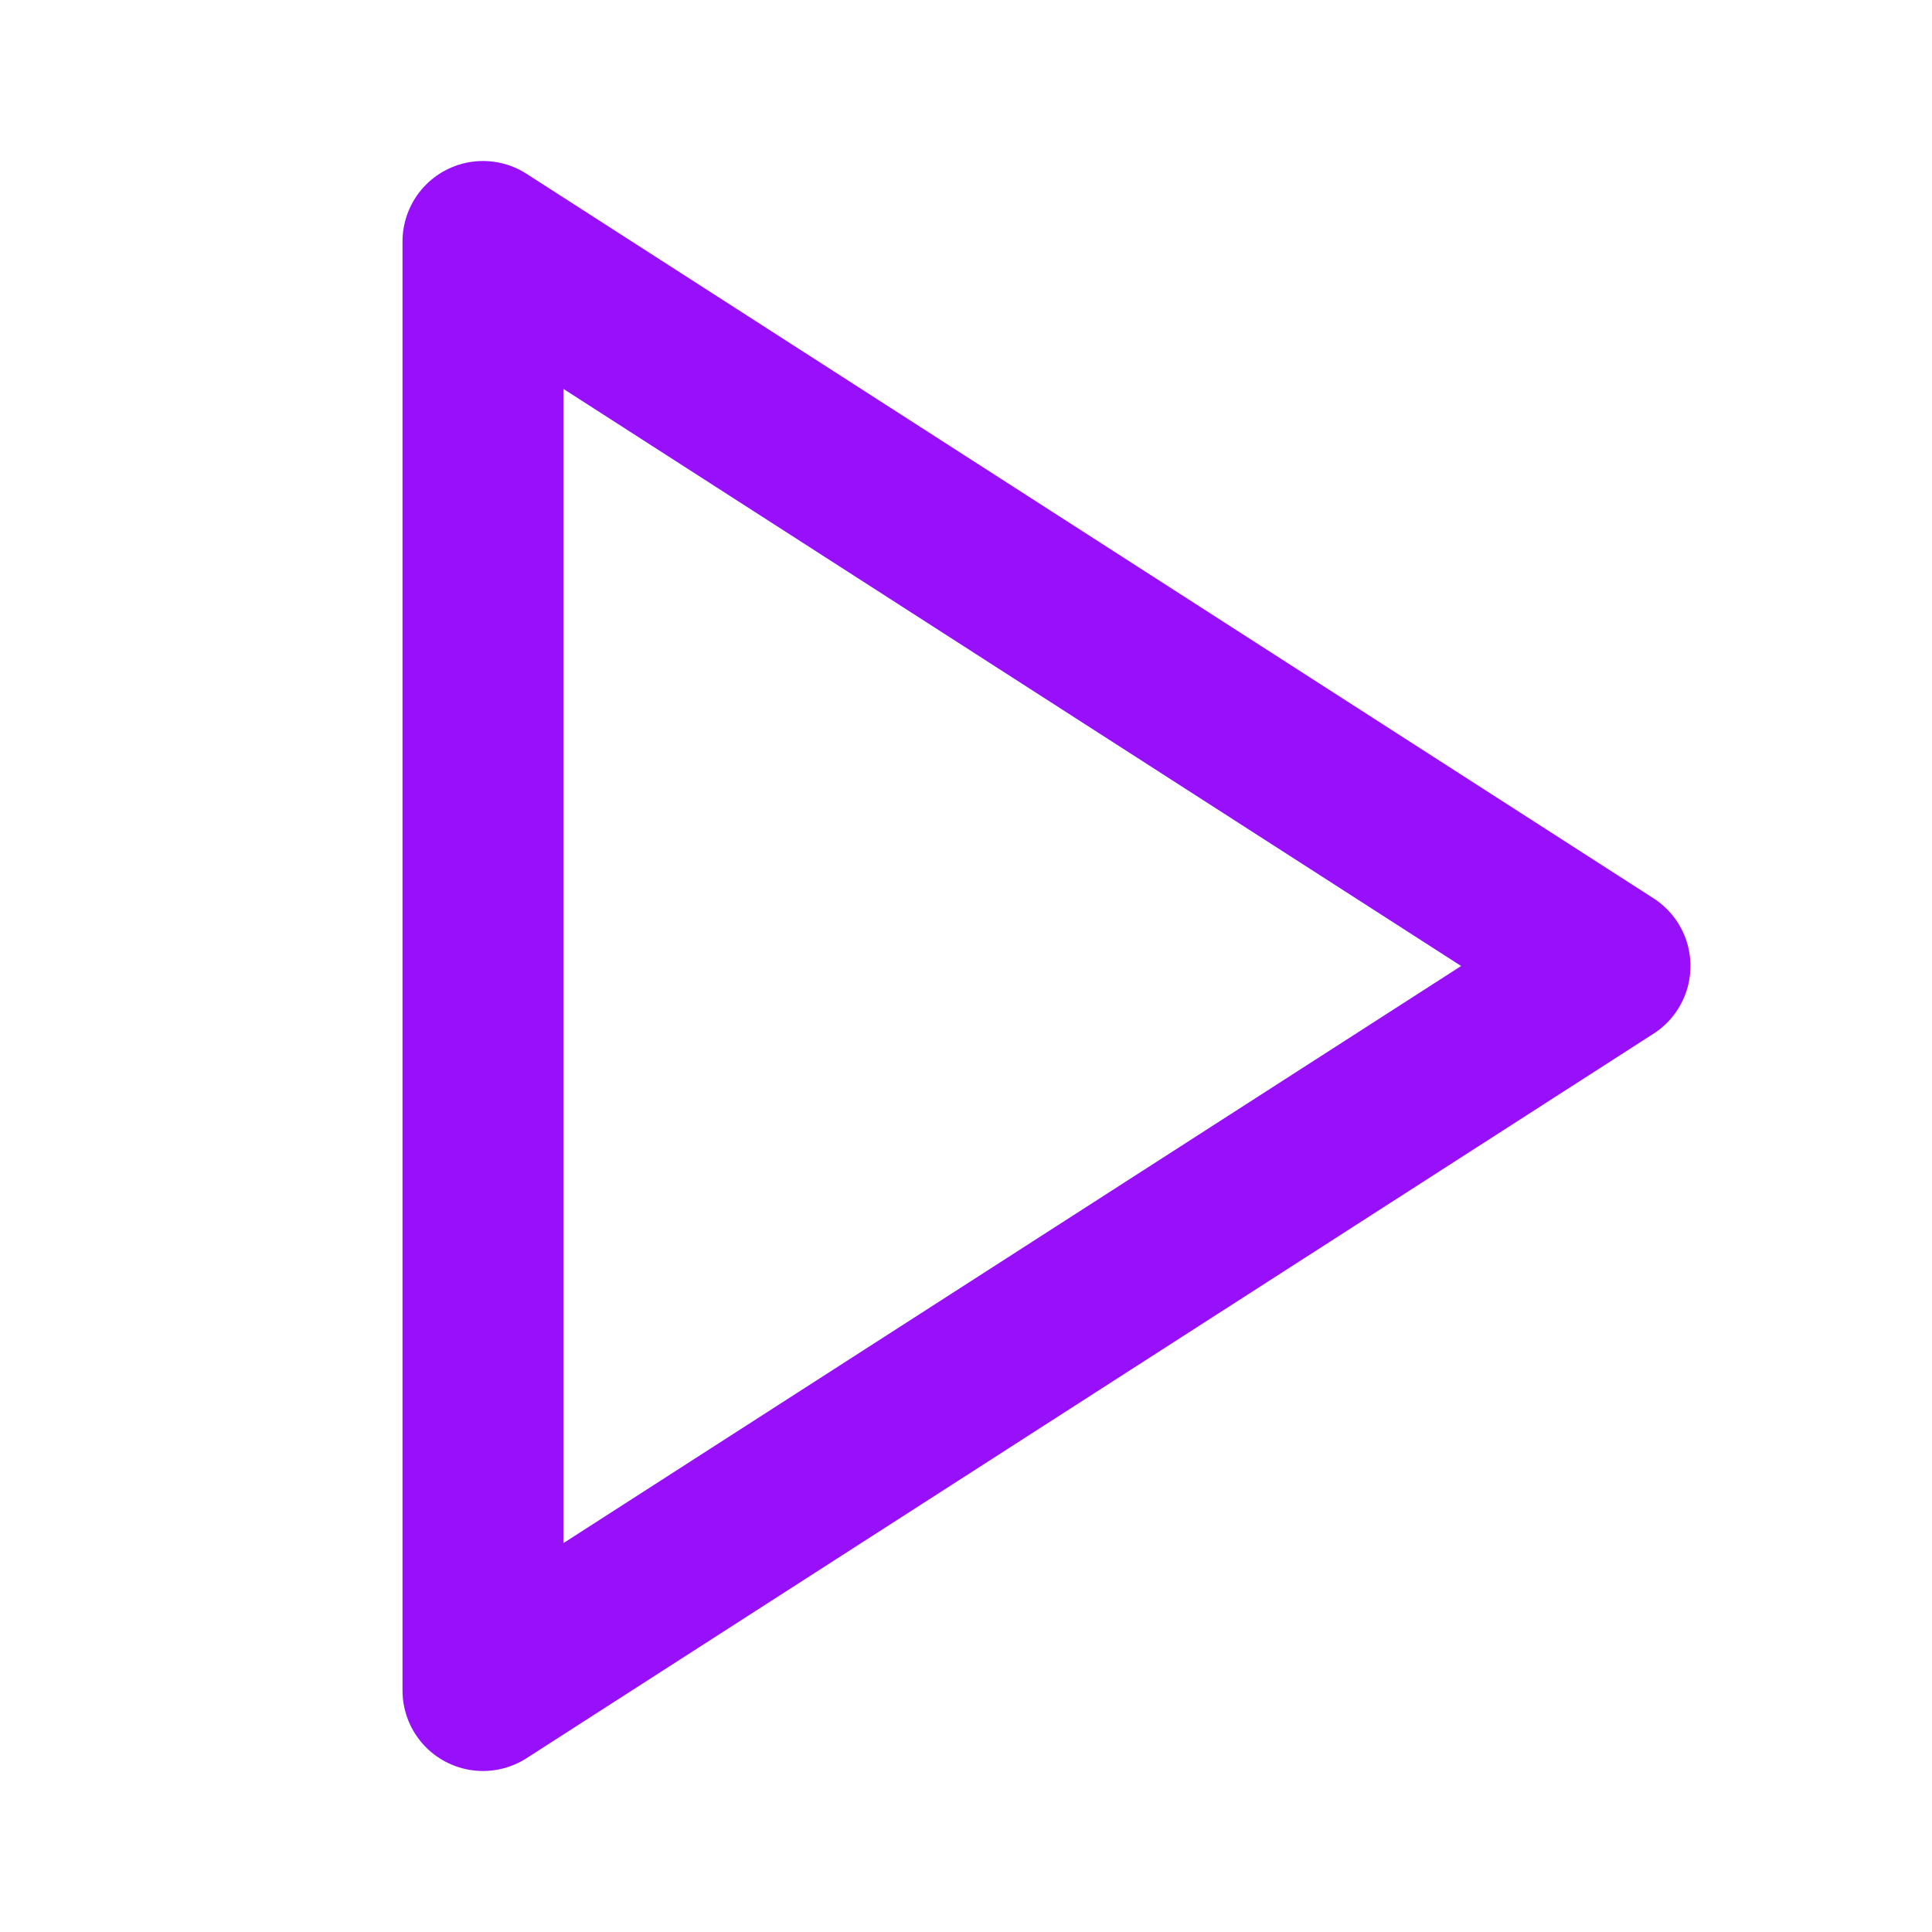
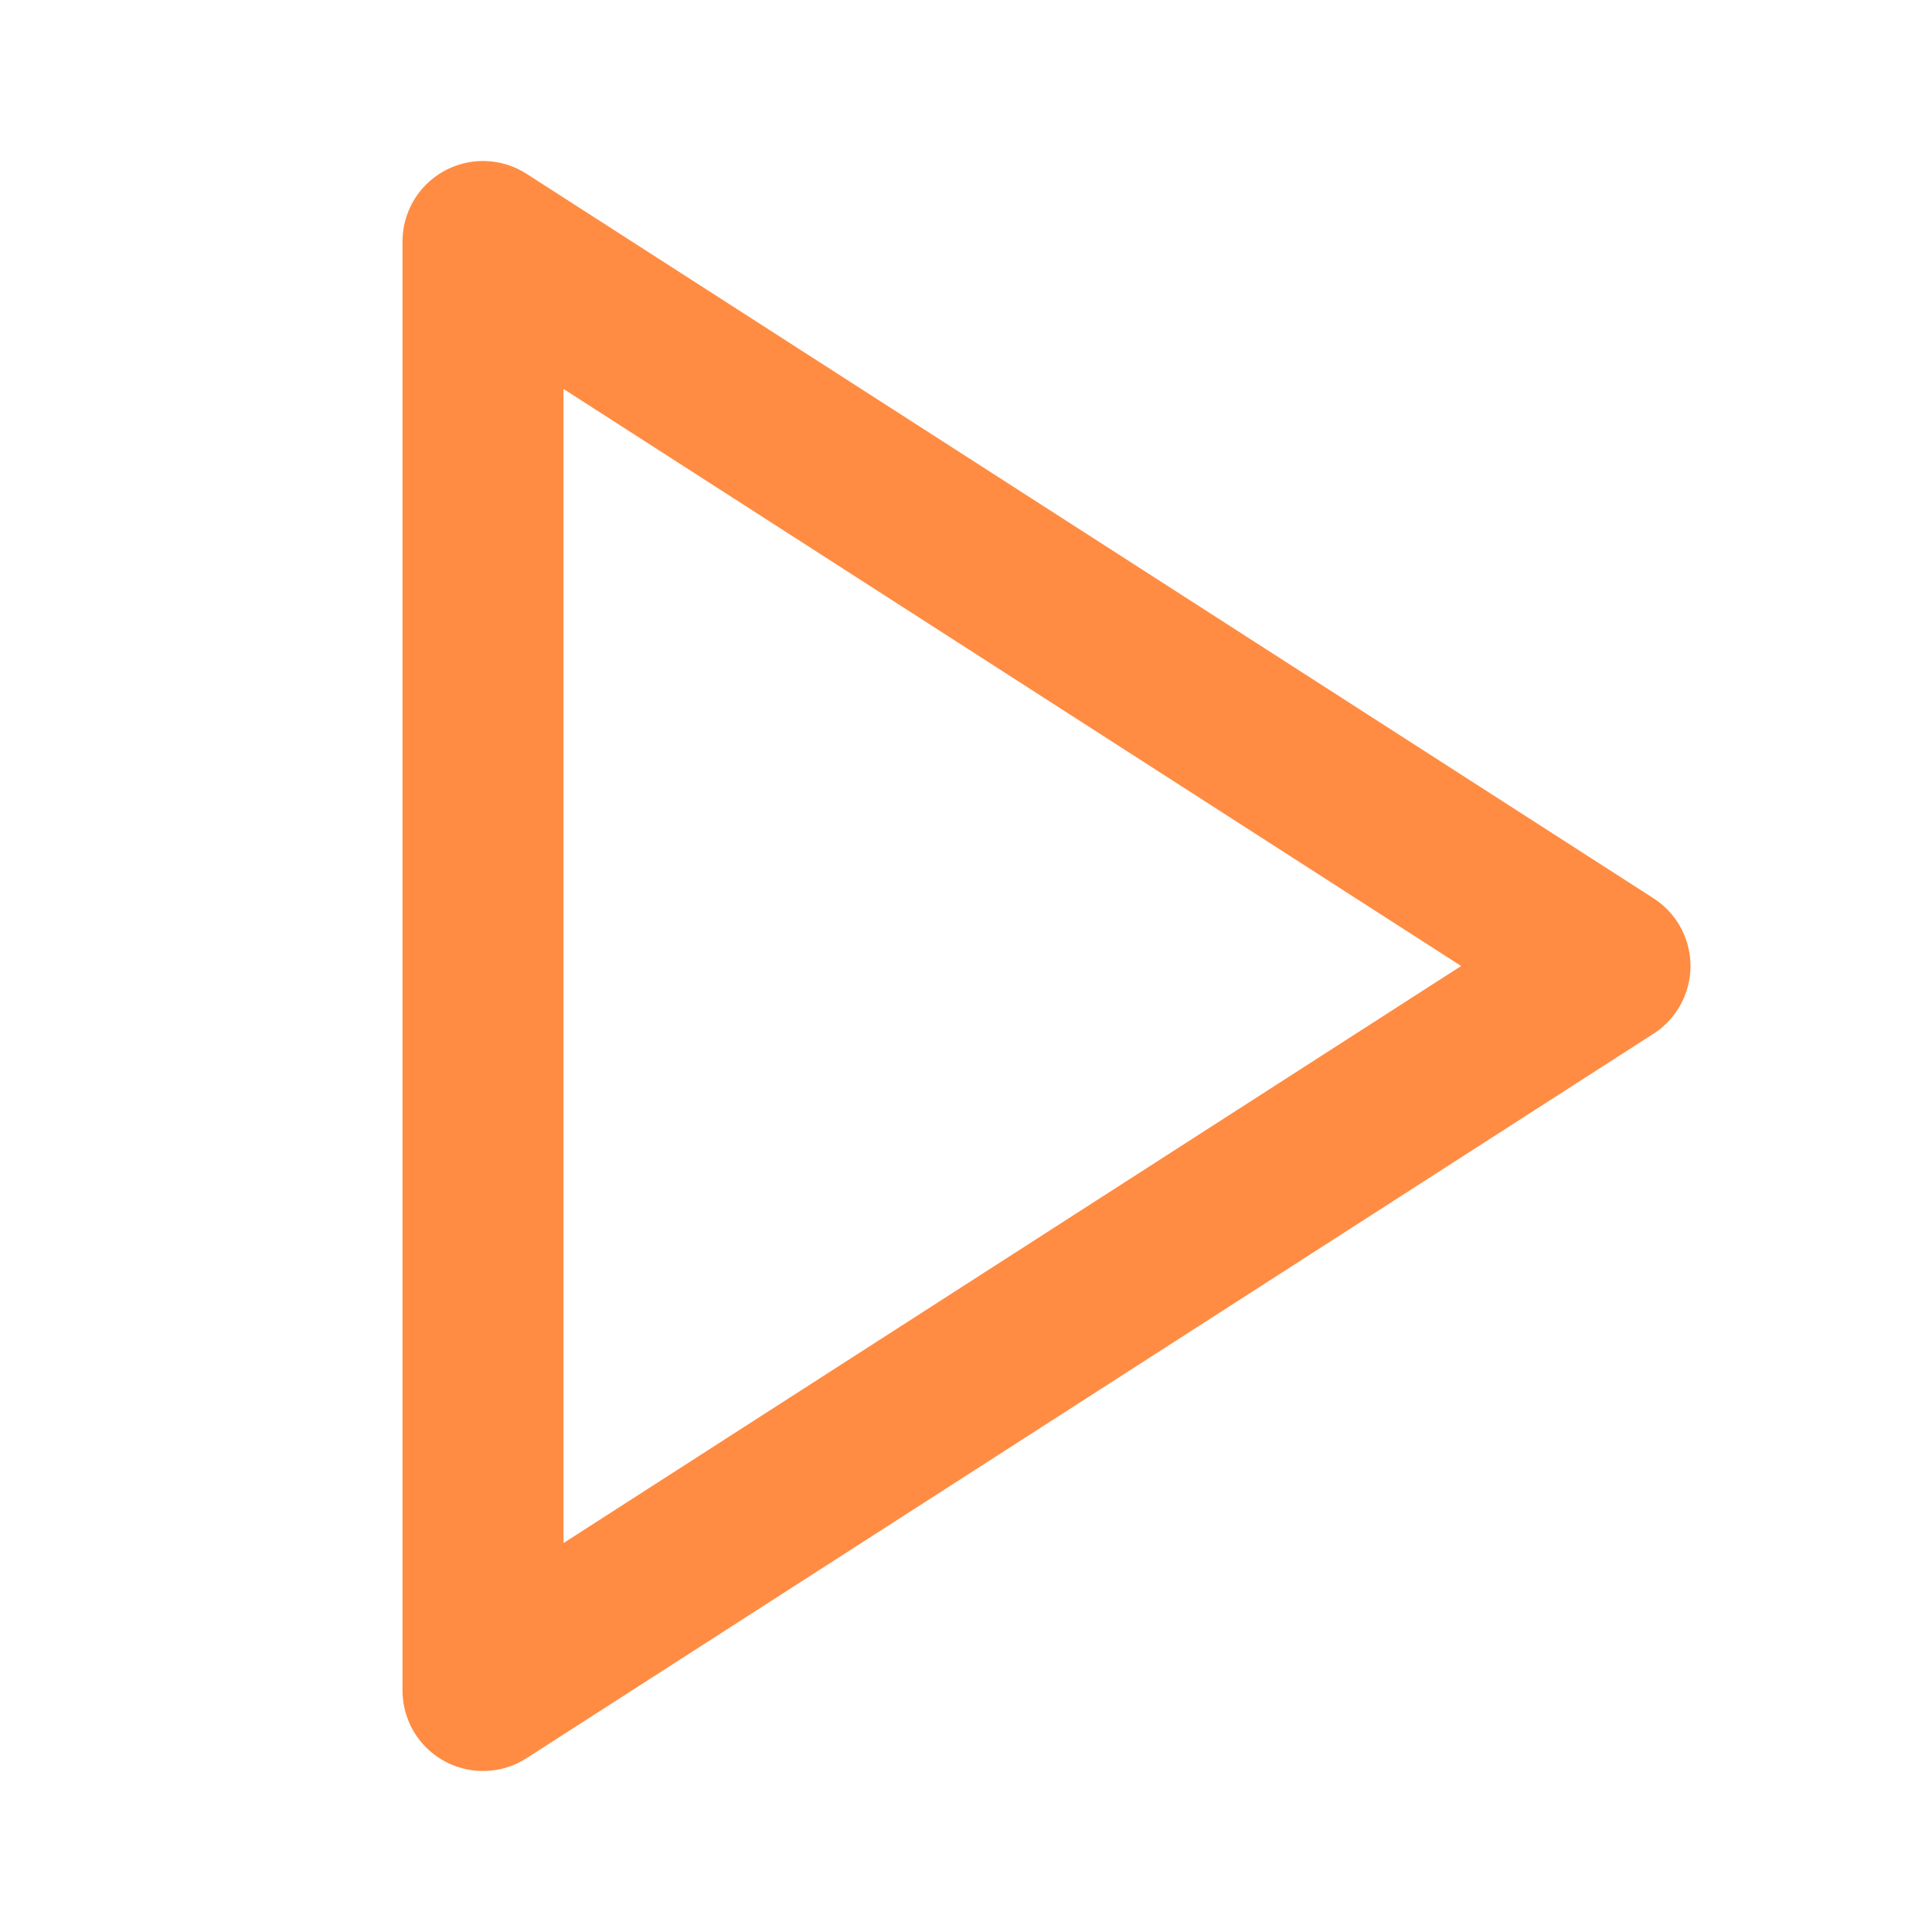
<svg xmlns="http://www.w3.org/2000/svg" width="40" height="40" viewBox="0 0 40 40" fill="none">
-   <path d="M10 5L33.333 20L10 35V5Z" stroke="#9810FA" stroke-width="3.333" stroke-linecap="round" stroke-linejoin="round" />
+   <path d="M10 5L33.333 20L10 35V5Z" stroke="#FF8C42" stroke-width="3.333" stroke-linecap="round" stroke-linejoin="round" />
</svg>
